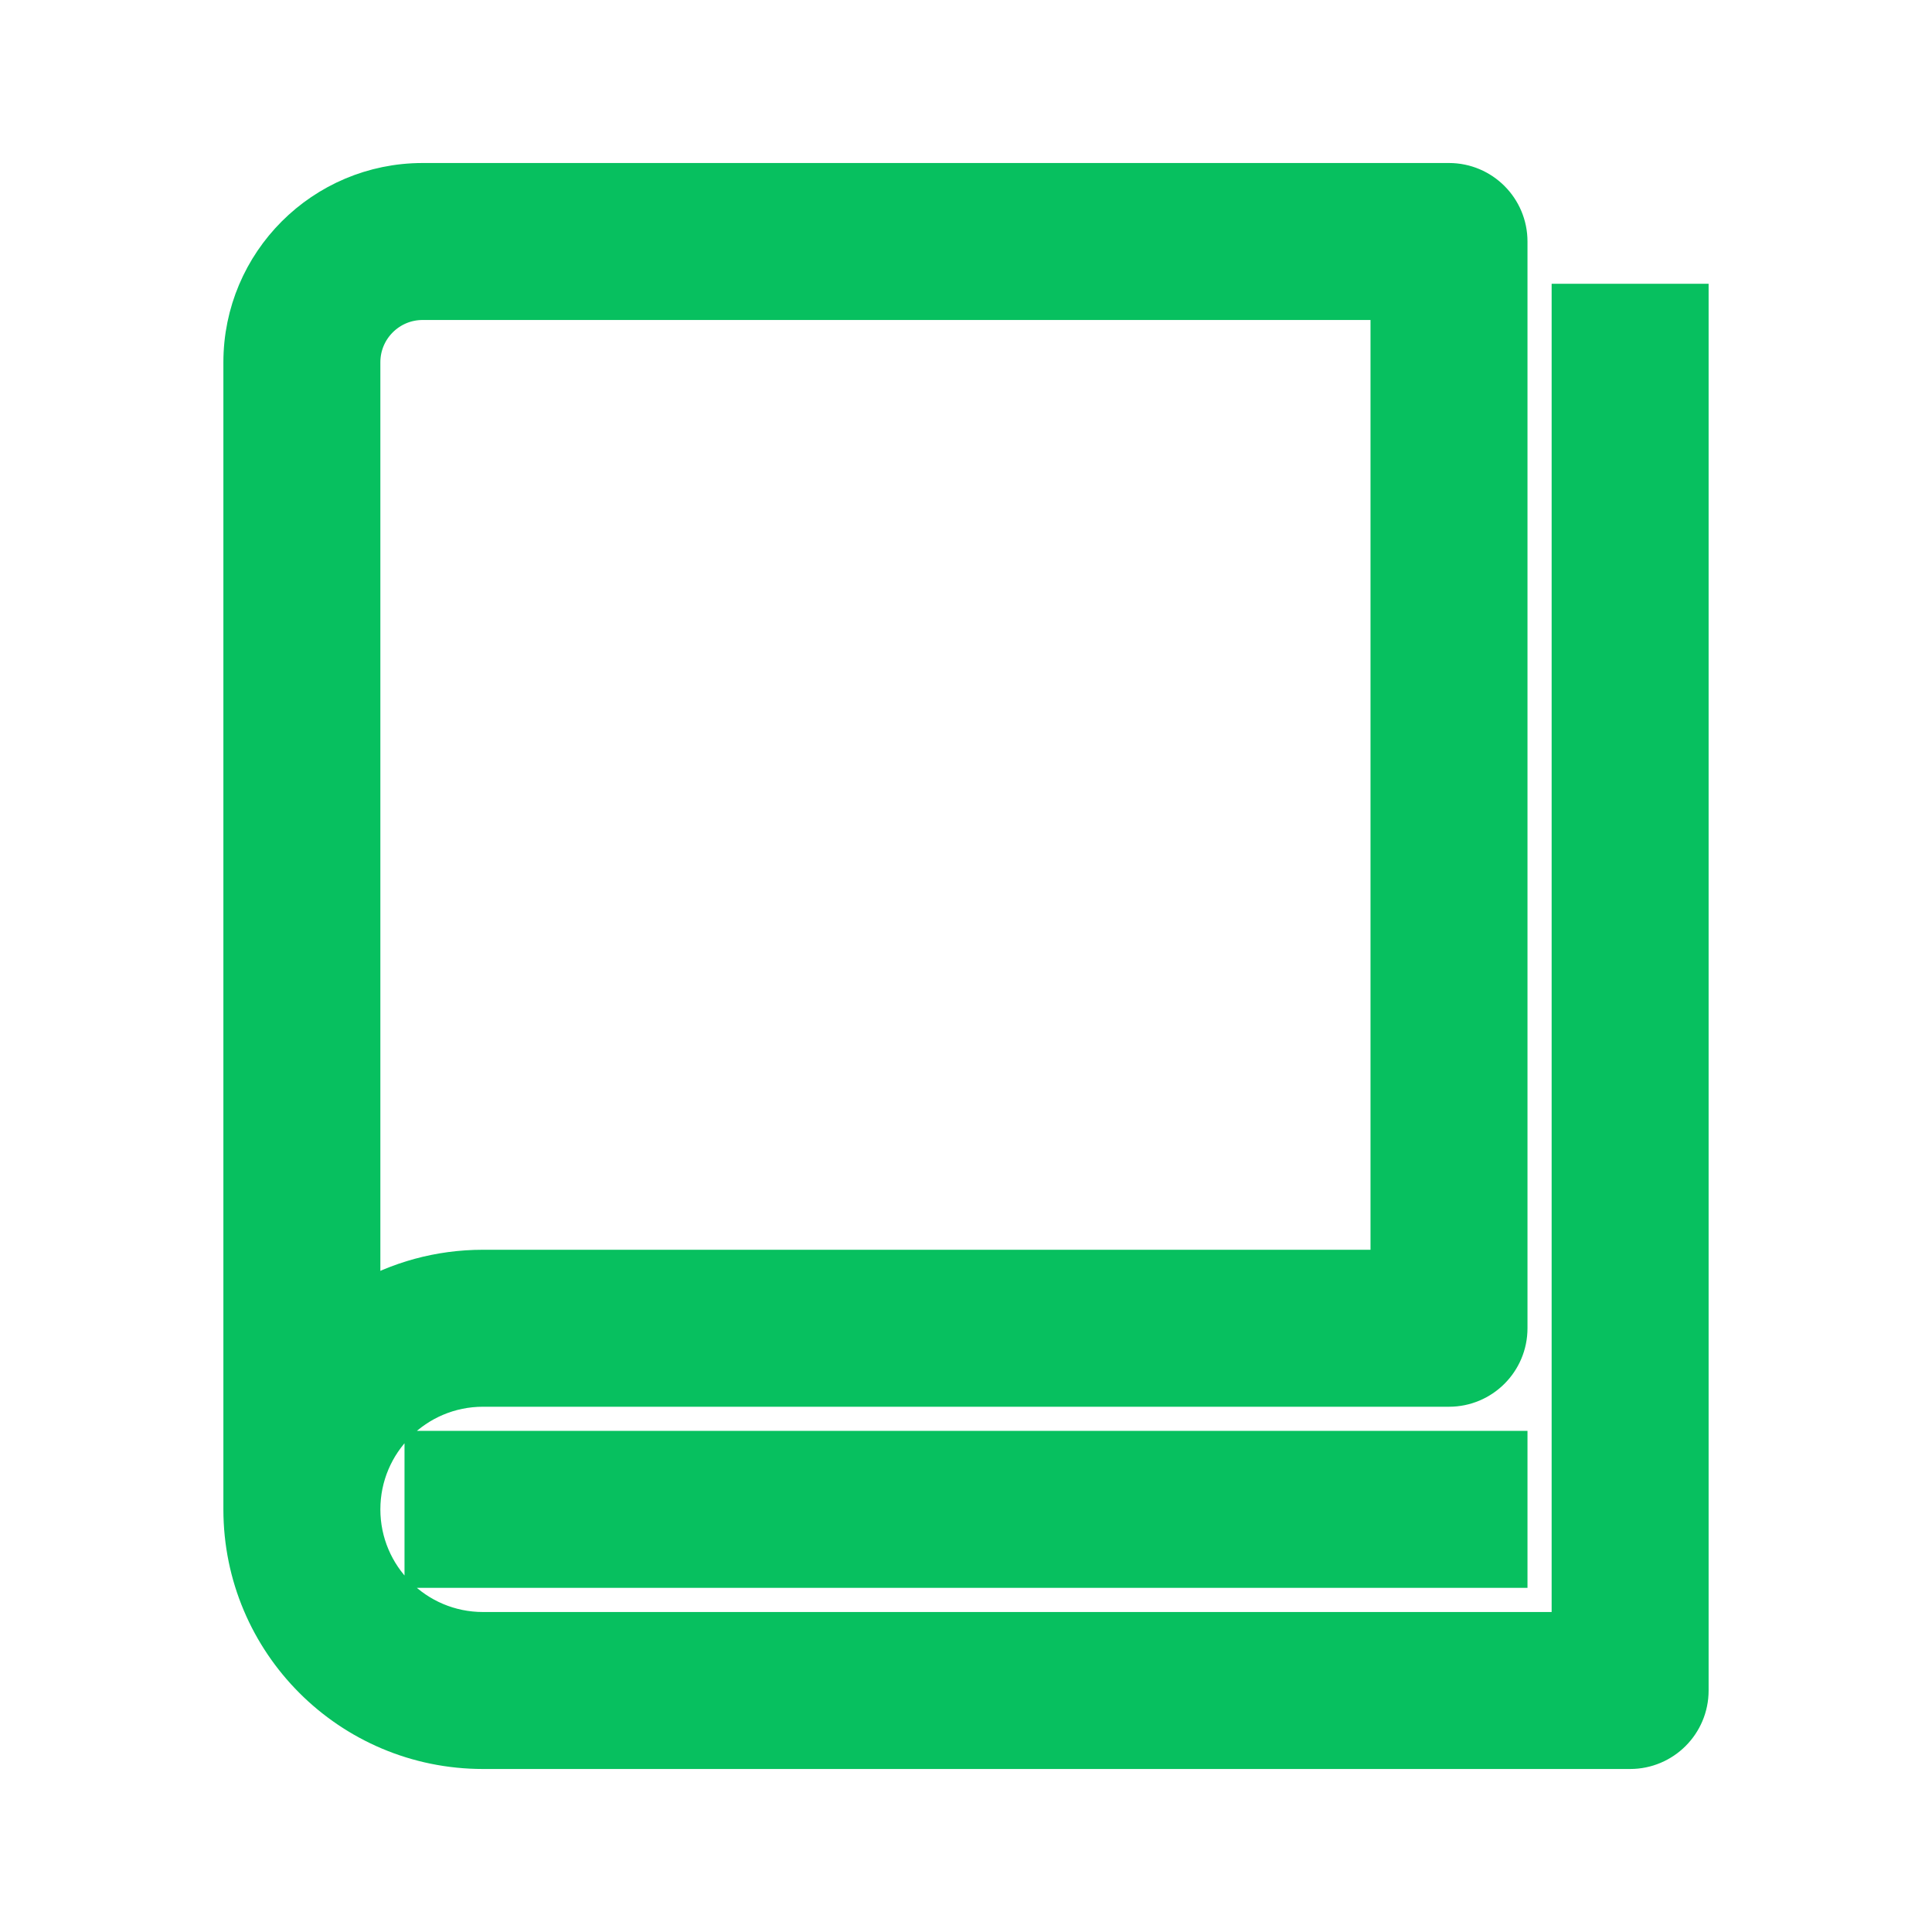
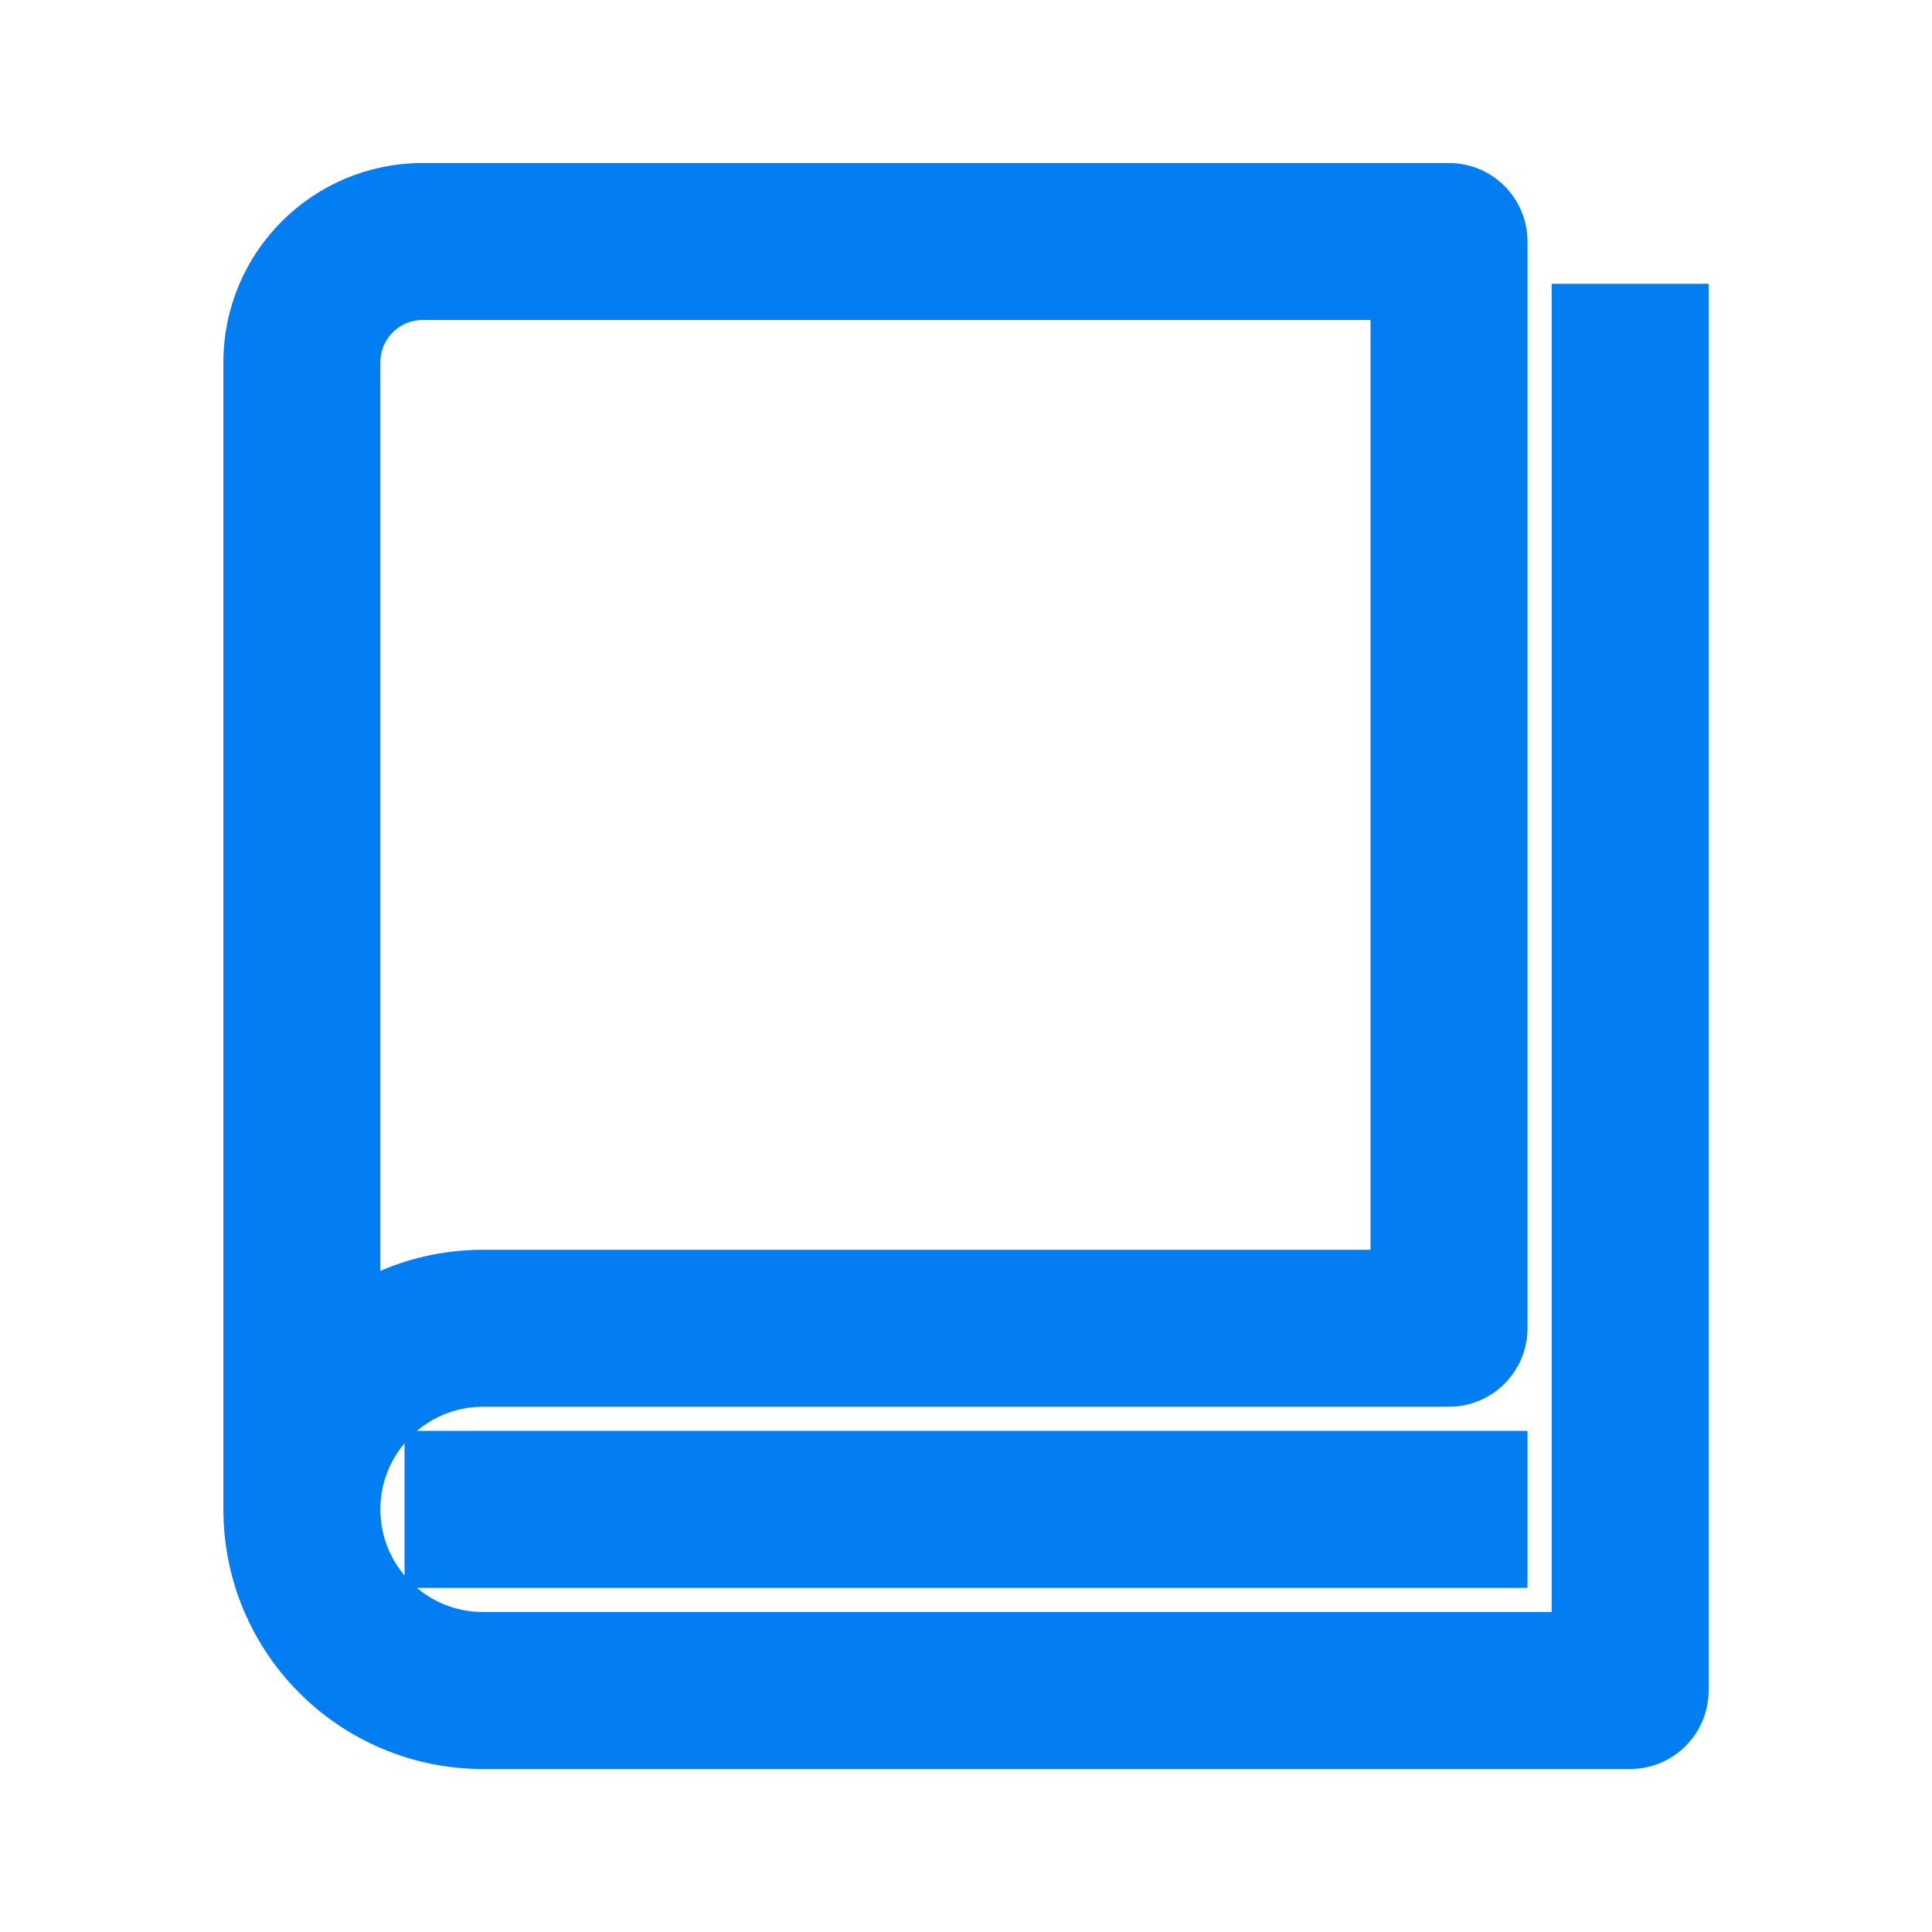
<svg xmlns="http://www.w3.org/2000/svg" fill="none" viewBox="0 0 16 16" width="128" height="128">
-   <path fill-rule="evenodd" clip-rule="evenodd" d="M2 3C2 2.172 2.672 1.5 3.5 1.5H12C12.276 1.5 12.5 1.724 12.5 2V11C12.5 11.276 12.276 11.5 12 11.5H4C3.448 11.5 3 11.948 3 12.5C3 13.052 3.448 13.5 4 13.5H13V2.5H14V14C14 14.276 13.776 14.5 13.5 14.5H4C2.895 14.5 2 13.605 2 12.5V3ZM3 10.768C3.294 10.597 3.636 10.5 4 10.5H11.5V2.5H3.5C3.224 2.5 3 2.724 3 3V10.768ZM12.5 13H3.5V12H12.5V13Z" fill="#07C05F" stroke="#07C05F" stroke-width="0.3" />
+   <path fill-rule="evenodd" clip-rule="evenodd" d="M2 3C2 2.172 2.672 1.5 3.5 1.5H12C12.276 1.5 12.5 1.724 12.5 2V11C12.5 11.276 12.276 11.5 12 11.5H4C3.448 11.5 3 11.948 3 12.5C3 13.052 3.448 13.5 4 13.5H13V2.5H14V14C14 14.276 13.776 14.5 13.5 14.5H4C2.895 14.5 2 13.605 2 12.5V3ZM3 10.768C3.294 10.597 3.636 10.5 4 10.5H11.5V2.5H3.5C3.224 2.5 3 2.724 3 3V10.768ZM12.5 13H3.5V12H12.5V13Z" fill="#037EF2" stroke="#037EF2" stroke-width="0.3" />
</svg>
